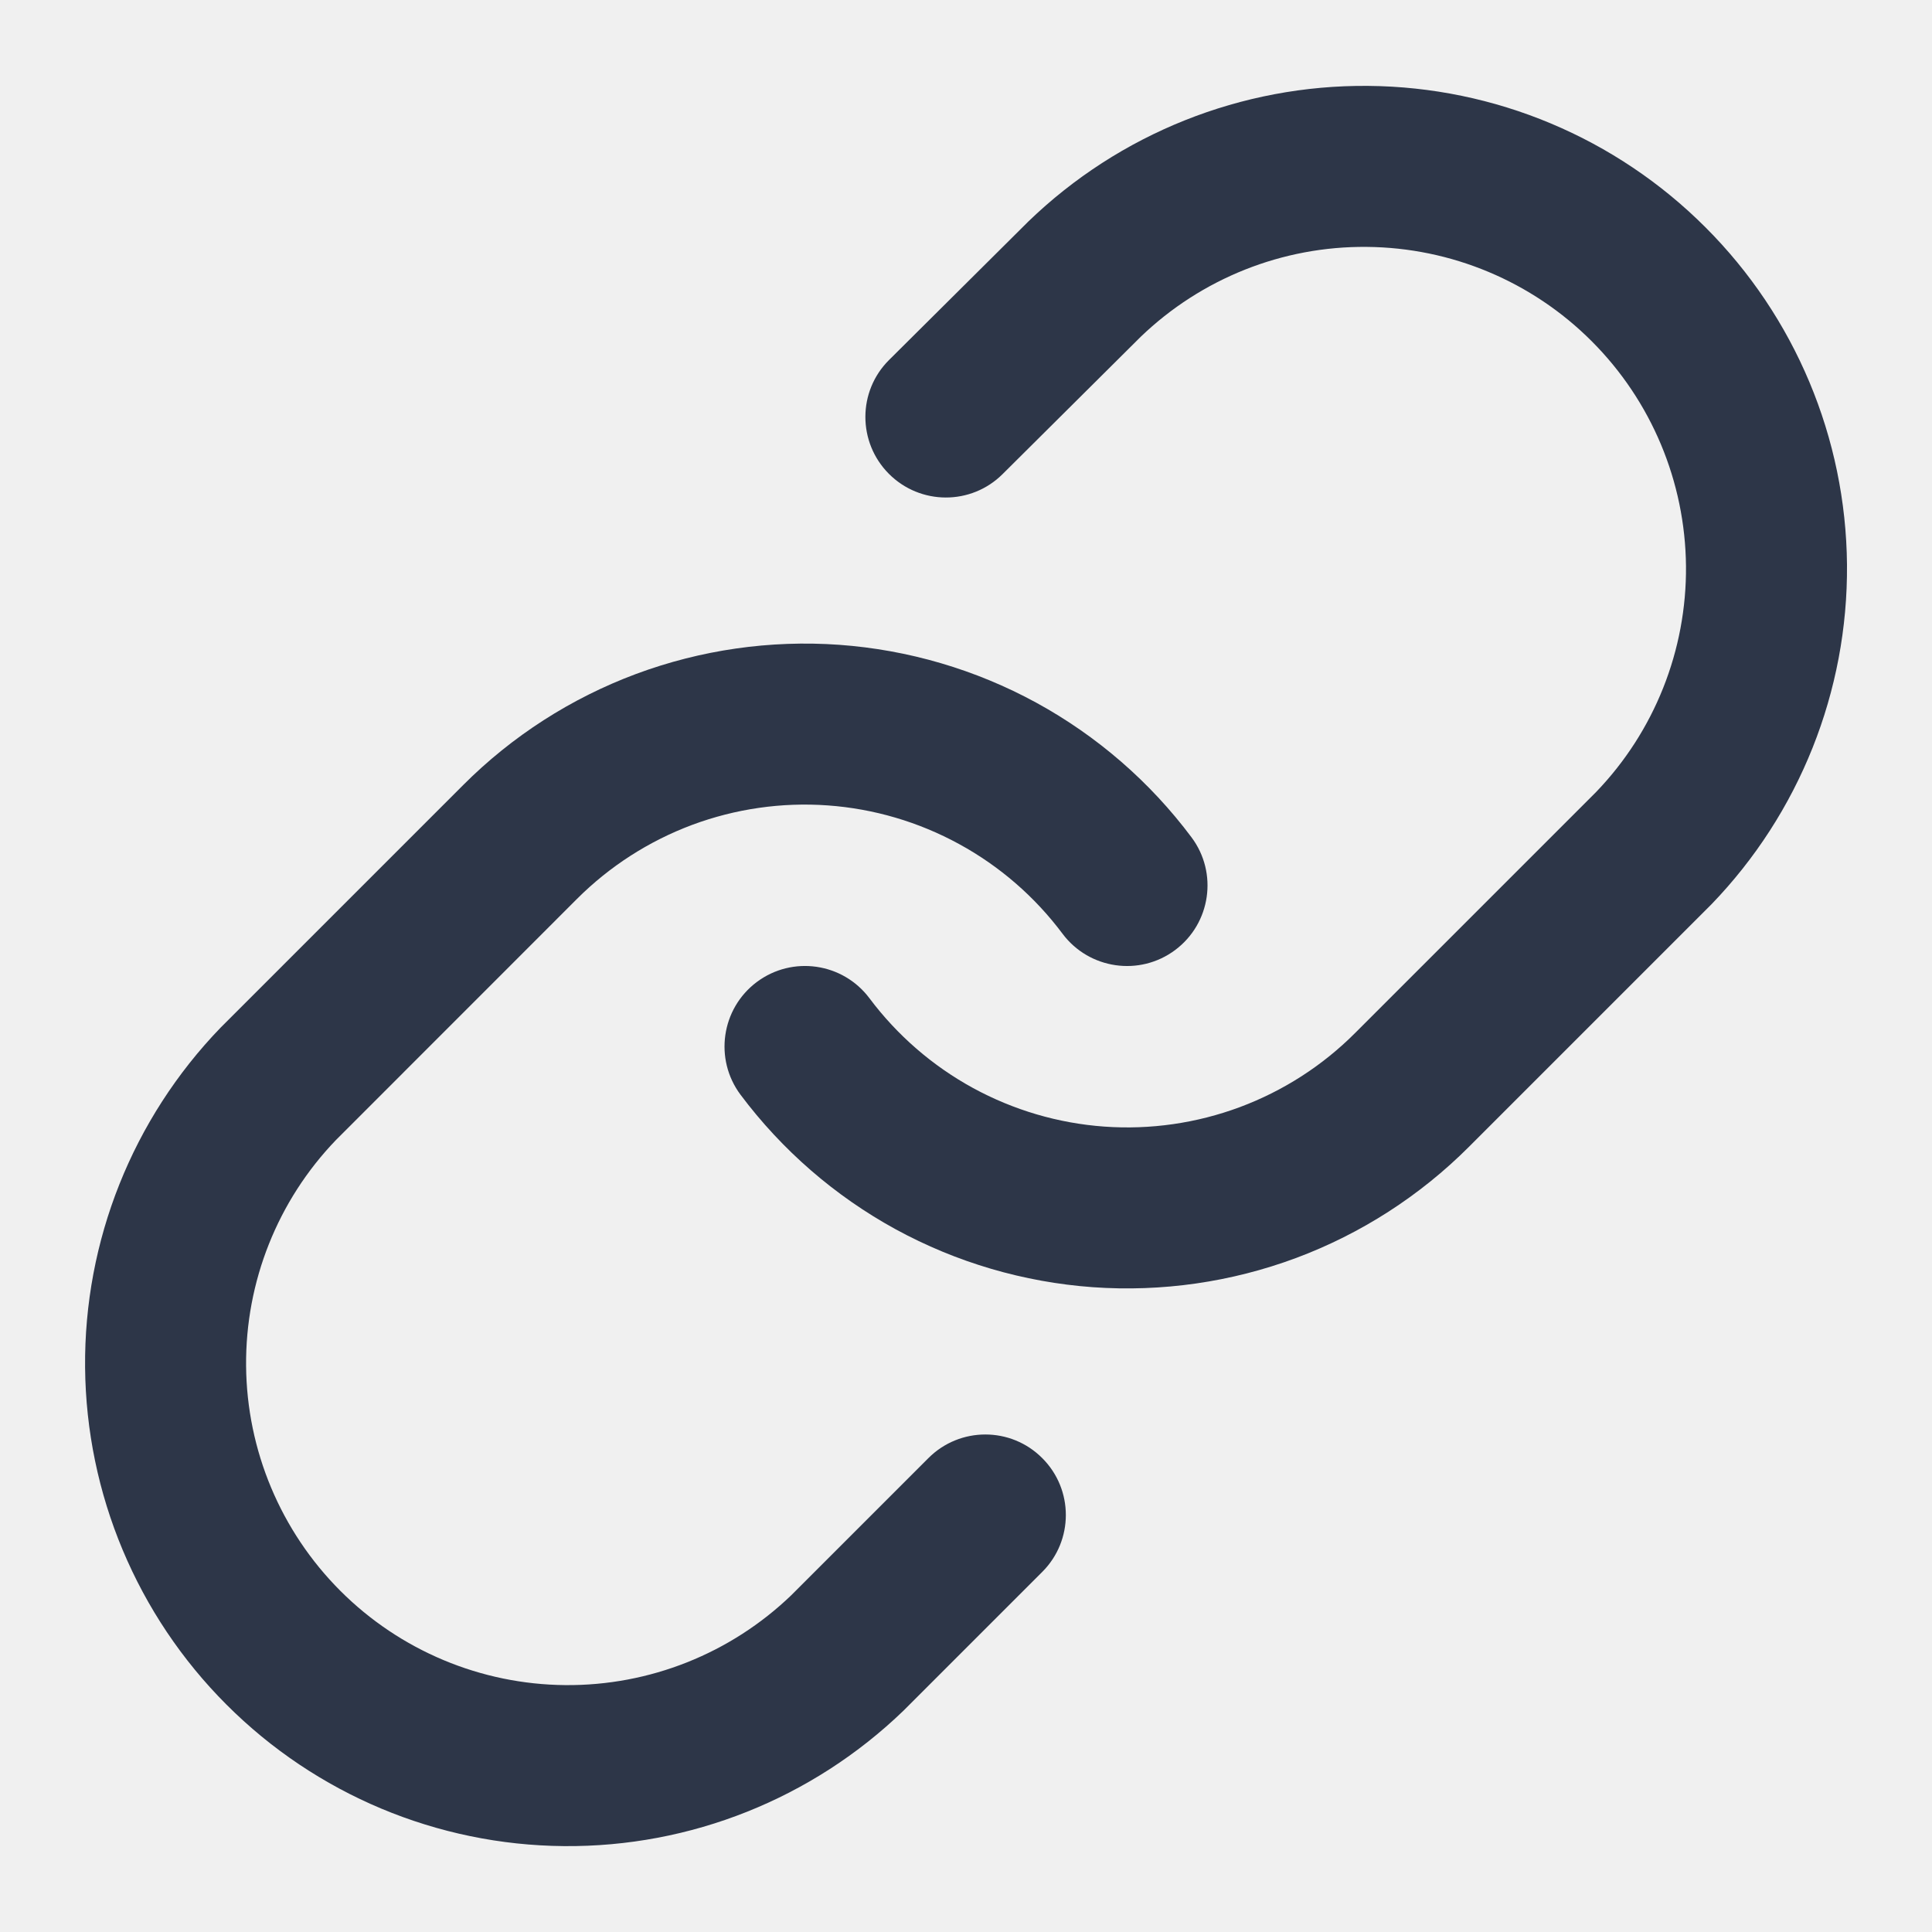
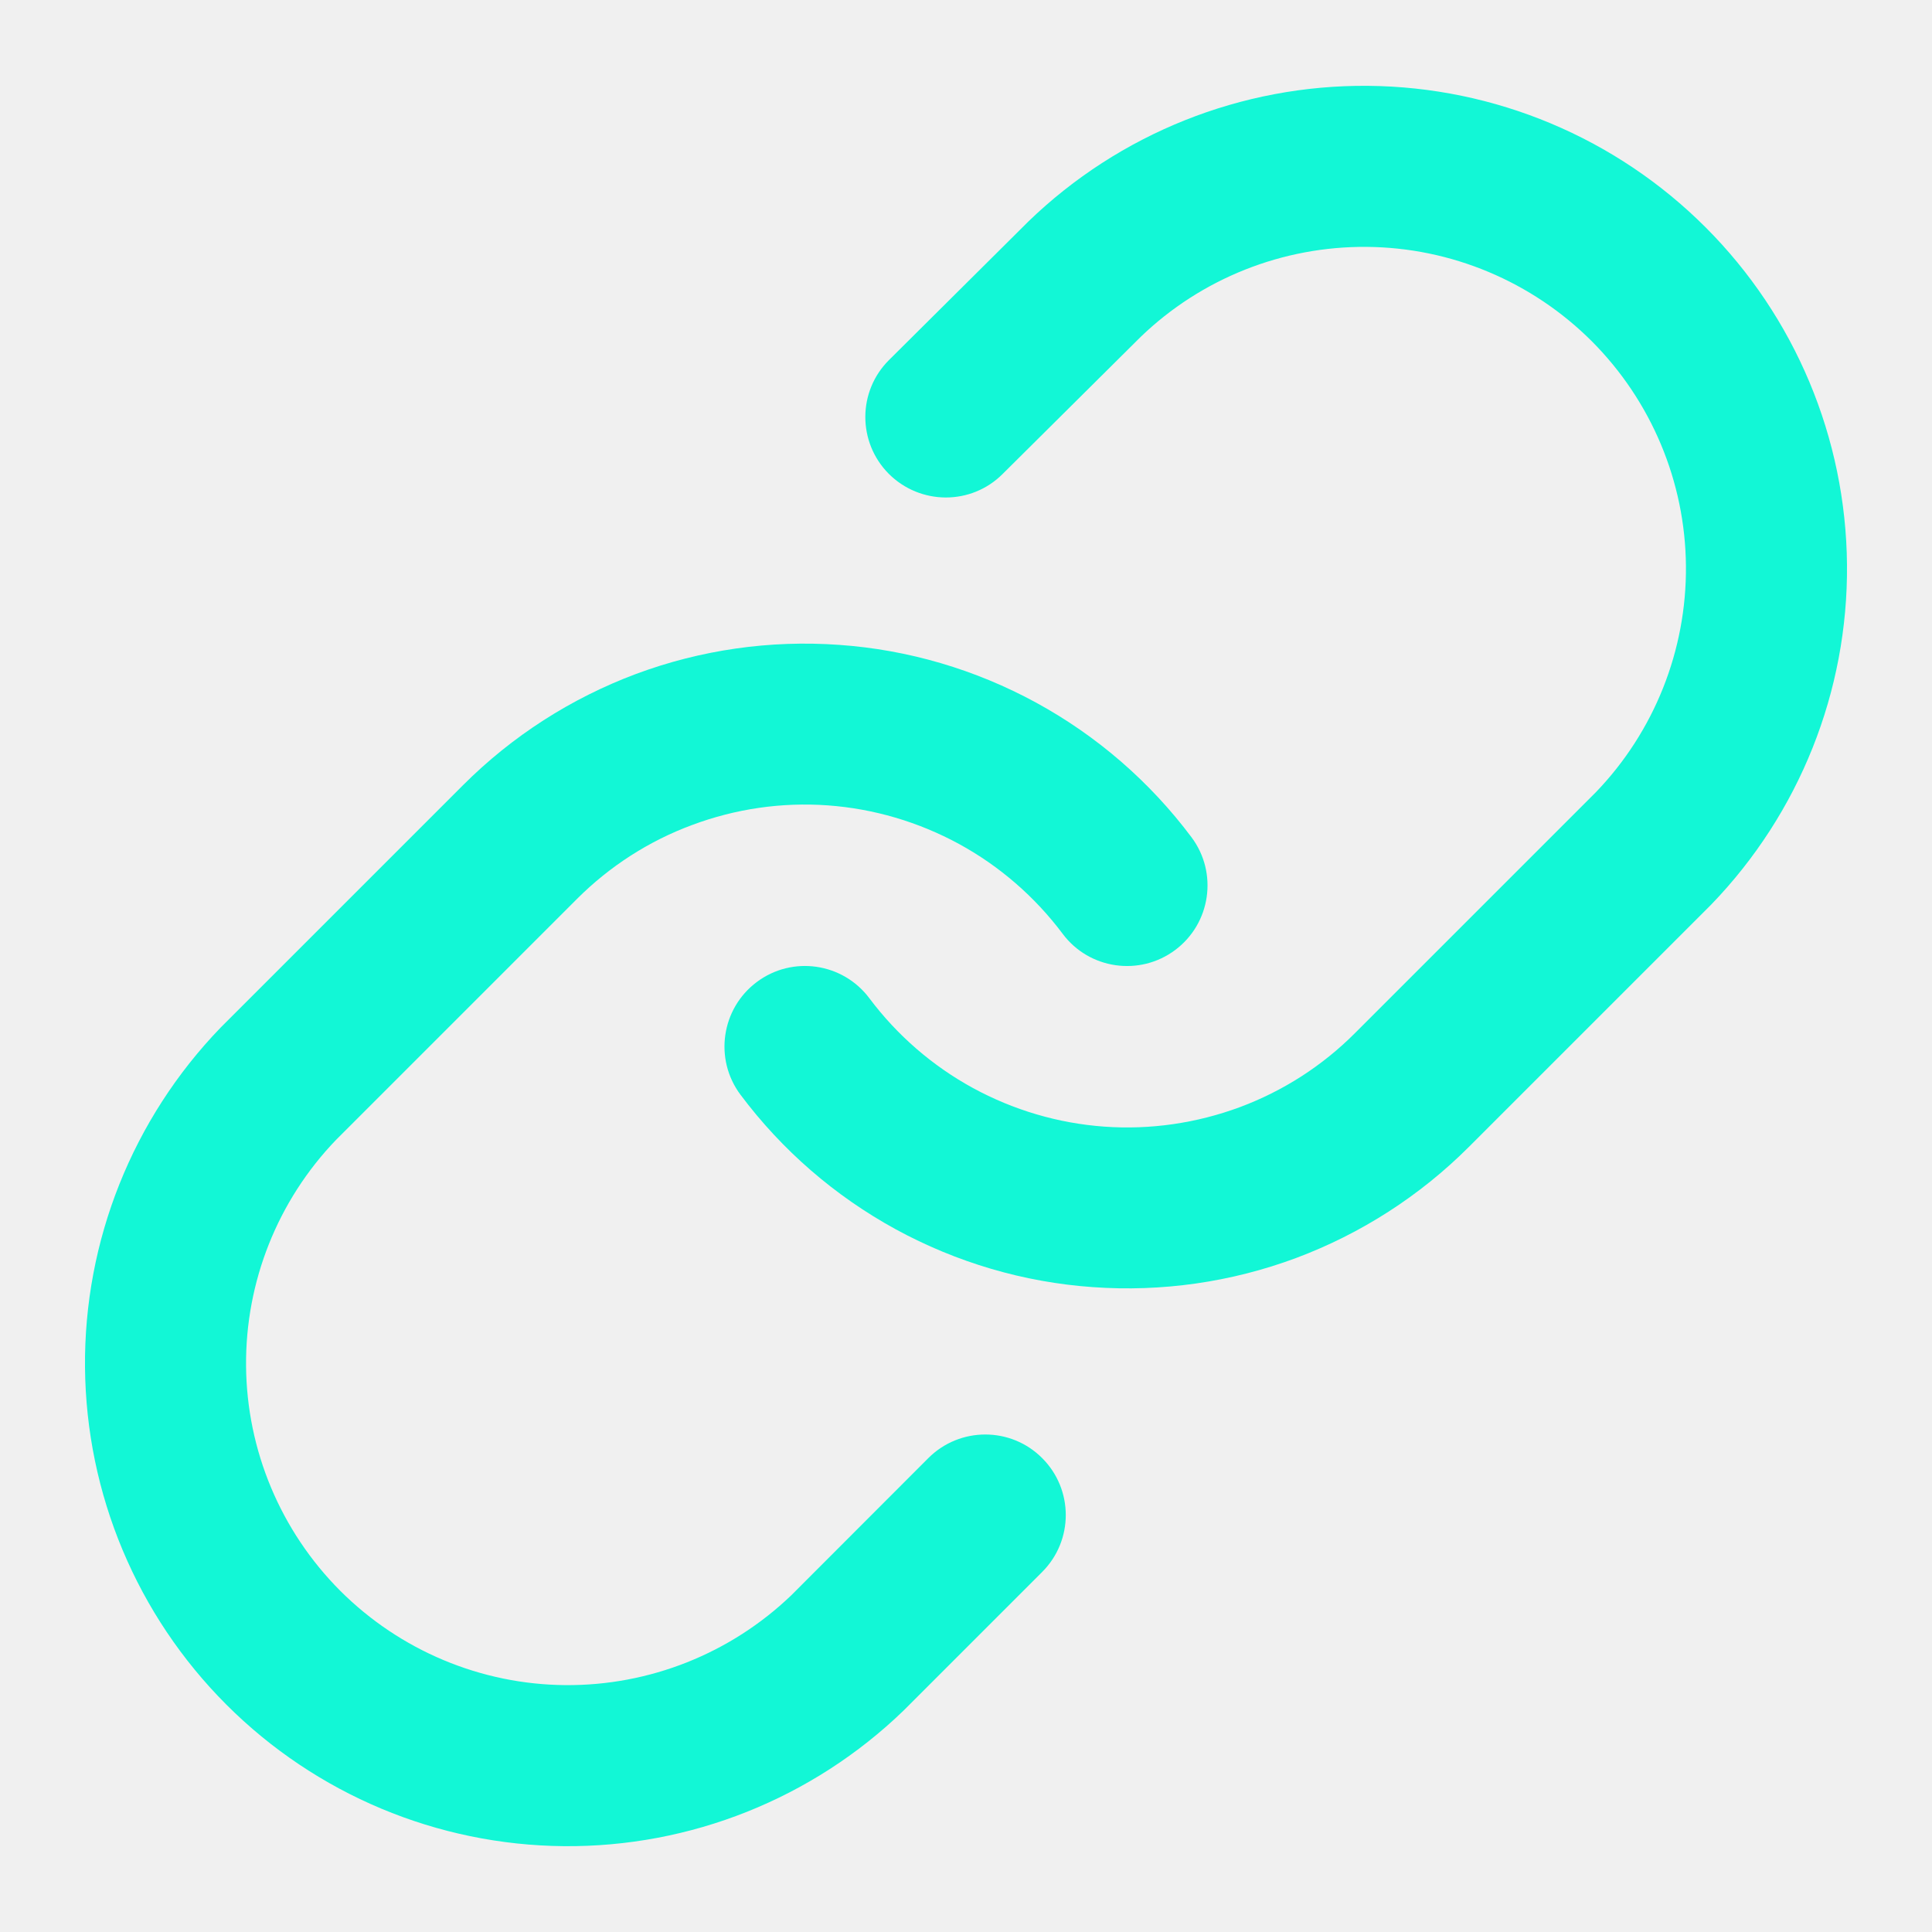
- <svg xmlns="http://www.w3.org/2000/svg" width="24" height="24" viewBox="0 0 24 24" fill="none">
-   <path d="M16.996 1.067C15.423 1.053 13.907 1.658 12.775 2.751L12.765 2.761L11.045 4.471C10.653 4.86 10.652 5.493 11.041 5.885C11.431 6.277 12.064 6.279 12.455 5.889L14.17 4.184C14.924 3.459 15.932 3.057 16.979 3.067C18.027 3.076 19.031 3.496 19.772 4.238C20.514 4.98 20.934 5.983 20.944 7.032C20.953 8.078 20.552 9.086 19.827 9.839L16.833 12.833C16.428 13.239 15.94 13.552 15.402 13.753C14.865 13.953 14.29 14.036 13.718 13.995C13.146 13.954 12.59 13.79 12.086 13.515C11.583 13.24 11.145 12.86 10.801 12.401C10.47 11.959 9.844 11.868 9.401 12.199C8.959 12.53 8.869 13.157 9.199 13.599C9.715 14.288 10.372 14.858 11.127 15.271C11.882 15.683 12.717 15.928 13.575 15.99C14.434 16.051 15.295 15.927 16.101 15.627C16.907 15.326 17.639 14.855 18.247 14.247L21.247 11.247L21.259 11.235C22.352 10.103 22.957 8.587 22.944 7.014C22.93 5.441 22.299 3.936 21.186 2.824C20.074 1.711 18.569 1.08 16.996 1.067Z" fill="#2D3648" />
-   <path d="M10.425 8.01C9.567 7.949 8.705 8.073 7.899 8.373C7.093 8.674 6.361 9.144 5.753 9.753L2.753 12.753L2.741 12.765C1.648 13.897 1.043 15.412 1.057 16.986C1.071 18.559 1.702 20.064 2.814 21.176C3.926 22.289 5.431 22.92 7.005 22.933C8.578 22.947 10.093 22.342 11.225 21.249L11.237 21.237L12.947 19.527C13.338 19.137 13.338 18.503 12.947 18.113C12.557 17.722 11.924 17.722 11.533 18.113L9.83 19.816C9.076 20.541 8.068 20.942 7.022 20.933C5.973 20.924 4.97 20.504 4.228 19.762C3.487 19.02 3.066 18.017 3.057 16.968C3.048 15.922 3.449 14.914 4.174 14.161L7.167 11.167C7.573 10.761 8.061 10.448 8.598 10.247C9.136 10.047 9.71 9.964 10.282 10.005C10.854 10.046 11.411 10.21 11.914 10.485C12.418 10.76 12.856 11.14 13.199 11.599C13.53 12.041 14.157 12.132 14.599 11.801C15.041 11.47 15.132 10.843 14.801 10.401C14.286 9.712 13.628 9.142 12.873 8.729C12.118 8.317 11.283 8.072 10.425 8.01Z" fill="#2D3648" />
+ <svg xmlns="http://www.w3.org/2000/svg" width="14" height="14" viewBox="0 0 14 14" fill="none">
+   <g clip-path="url(#clip0_49_7744)">
+     <path d="M9.914 0.622C8.996 0.614 8.112 0.967 7.452 1.605L7.446 1.611L6.443 2.608C6.214 2.835 6.213 3.204 6.44 3.433C6.668 3.661 7.037 3.663 7.265 3.435L8.266 2.441C8.705 2.018 9.294 1.784 9.904 1.789C10.516 1.794 11.101 2.04 11.534 2.472C11.966 2.905 12.212 3.49 12.217 4.102C12.222 4.712 11.988 5.3 11.565 5.74L9.819 7.486C9.583 7.723 9.298 7.906 8.984 8.023C8.671 8.139 8.336 8.188 8.002 8.164C7.668 8.14 7.344 8.044 7.05 7.884C6.757 7.724 6.501 7.502 6.3 7.234C6.107 6.976 5.742 6.923 5.484 7.116C5.226 7.309 5.173 7.675 5.366 7.933C5.667 8.335 6.05 8.667 6.491 8.908C6.931 9.148 7.418 9.292 7.919 9.327C8.419 9.363 8.922 9.291 9.392 9.116C9.862 8.94 10.289 8.666 10.644 8.311L12.394 6.561L12.401 6.554C13.039 5.893 13.392 5.009 13.384 4.092C13.376 3.174 13.008 2.296 12.359 1.647C11.71 0.998 10.832 0.63 9.914 0.622Z" fill="#12F7D6" />
+     <path d="M6.081 4.673C5.58 4.637 5.078 4.709 4.608 4.884C4.138 5.06 3.711 5.334 3.356 5.689L1.606 7.439L1.599 7.446C0.961 8.107 0.608 8.991 0.616 9.908C0.624 10.826 0.992 11.704 1.641 12.353C2.29 13.002 3.168 13.37 4.086 13.378C5.003 13.386 5.888 13.033 6.548 12.395L6.555 12.388L7.552 11.391C7.78 11.163 7.78 10.794 7.552 10.566C7.325 10.338 6.955 10.338 6.727 10.566L5.734 11.56C5.294 11.982 4.706 12.216 4.096 12.211C3.484 12.206 2.899 11.96 2.466 11.528C2.034 11.095 1.788 10.51 1.783 9.898C1.778 9.288 2.012 8.7 2.435 8.26L4.181 6.514C4.417 6.278 4.702 6.094 5.016 5.978C5.329 5.861 5.664 5.812 5.998 5.836C6.331 5.86 6.656 5.956 6.95 6.116C7.243 6.276 7.499 6.498 7.7 6.766C7.892 7.024 8.258 7.077 8.516 6.884C8.774 6.691 8.827 6.325 8.634 6.067C8.333 5.665 7.95 5.333 7.509 5.092C7.069 4.852 6.582 4.708 6.081 4.673Z" fill="#12F7D6" />
+   </g>
+   <defs>
+     <clipPath id="clip0_49_7744">
+       <rect width="14" height="14" fill="white" />
+     </clipPath>
+   </defs>
</svg>
